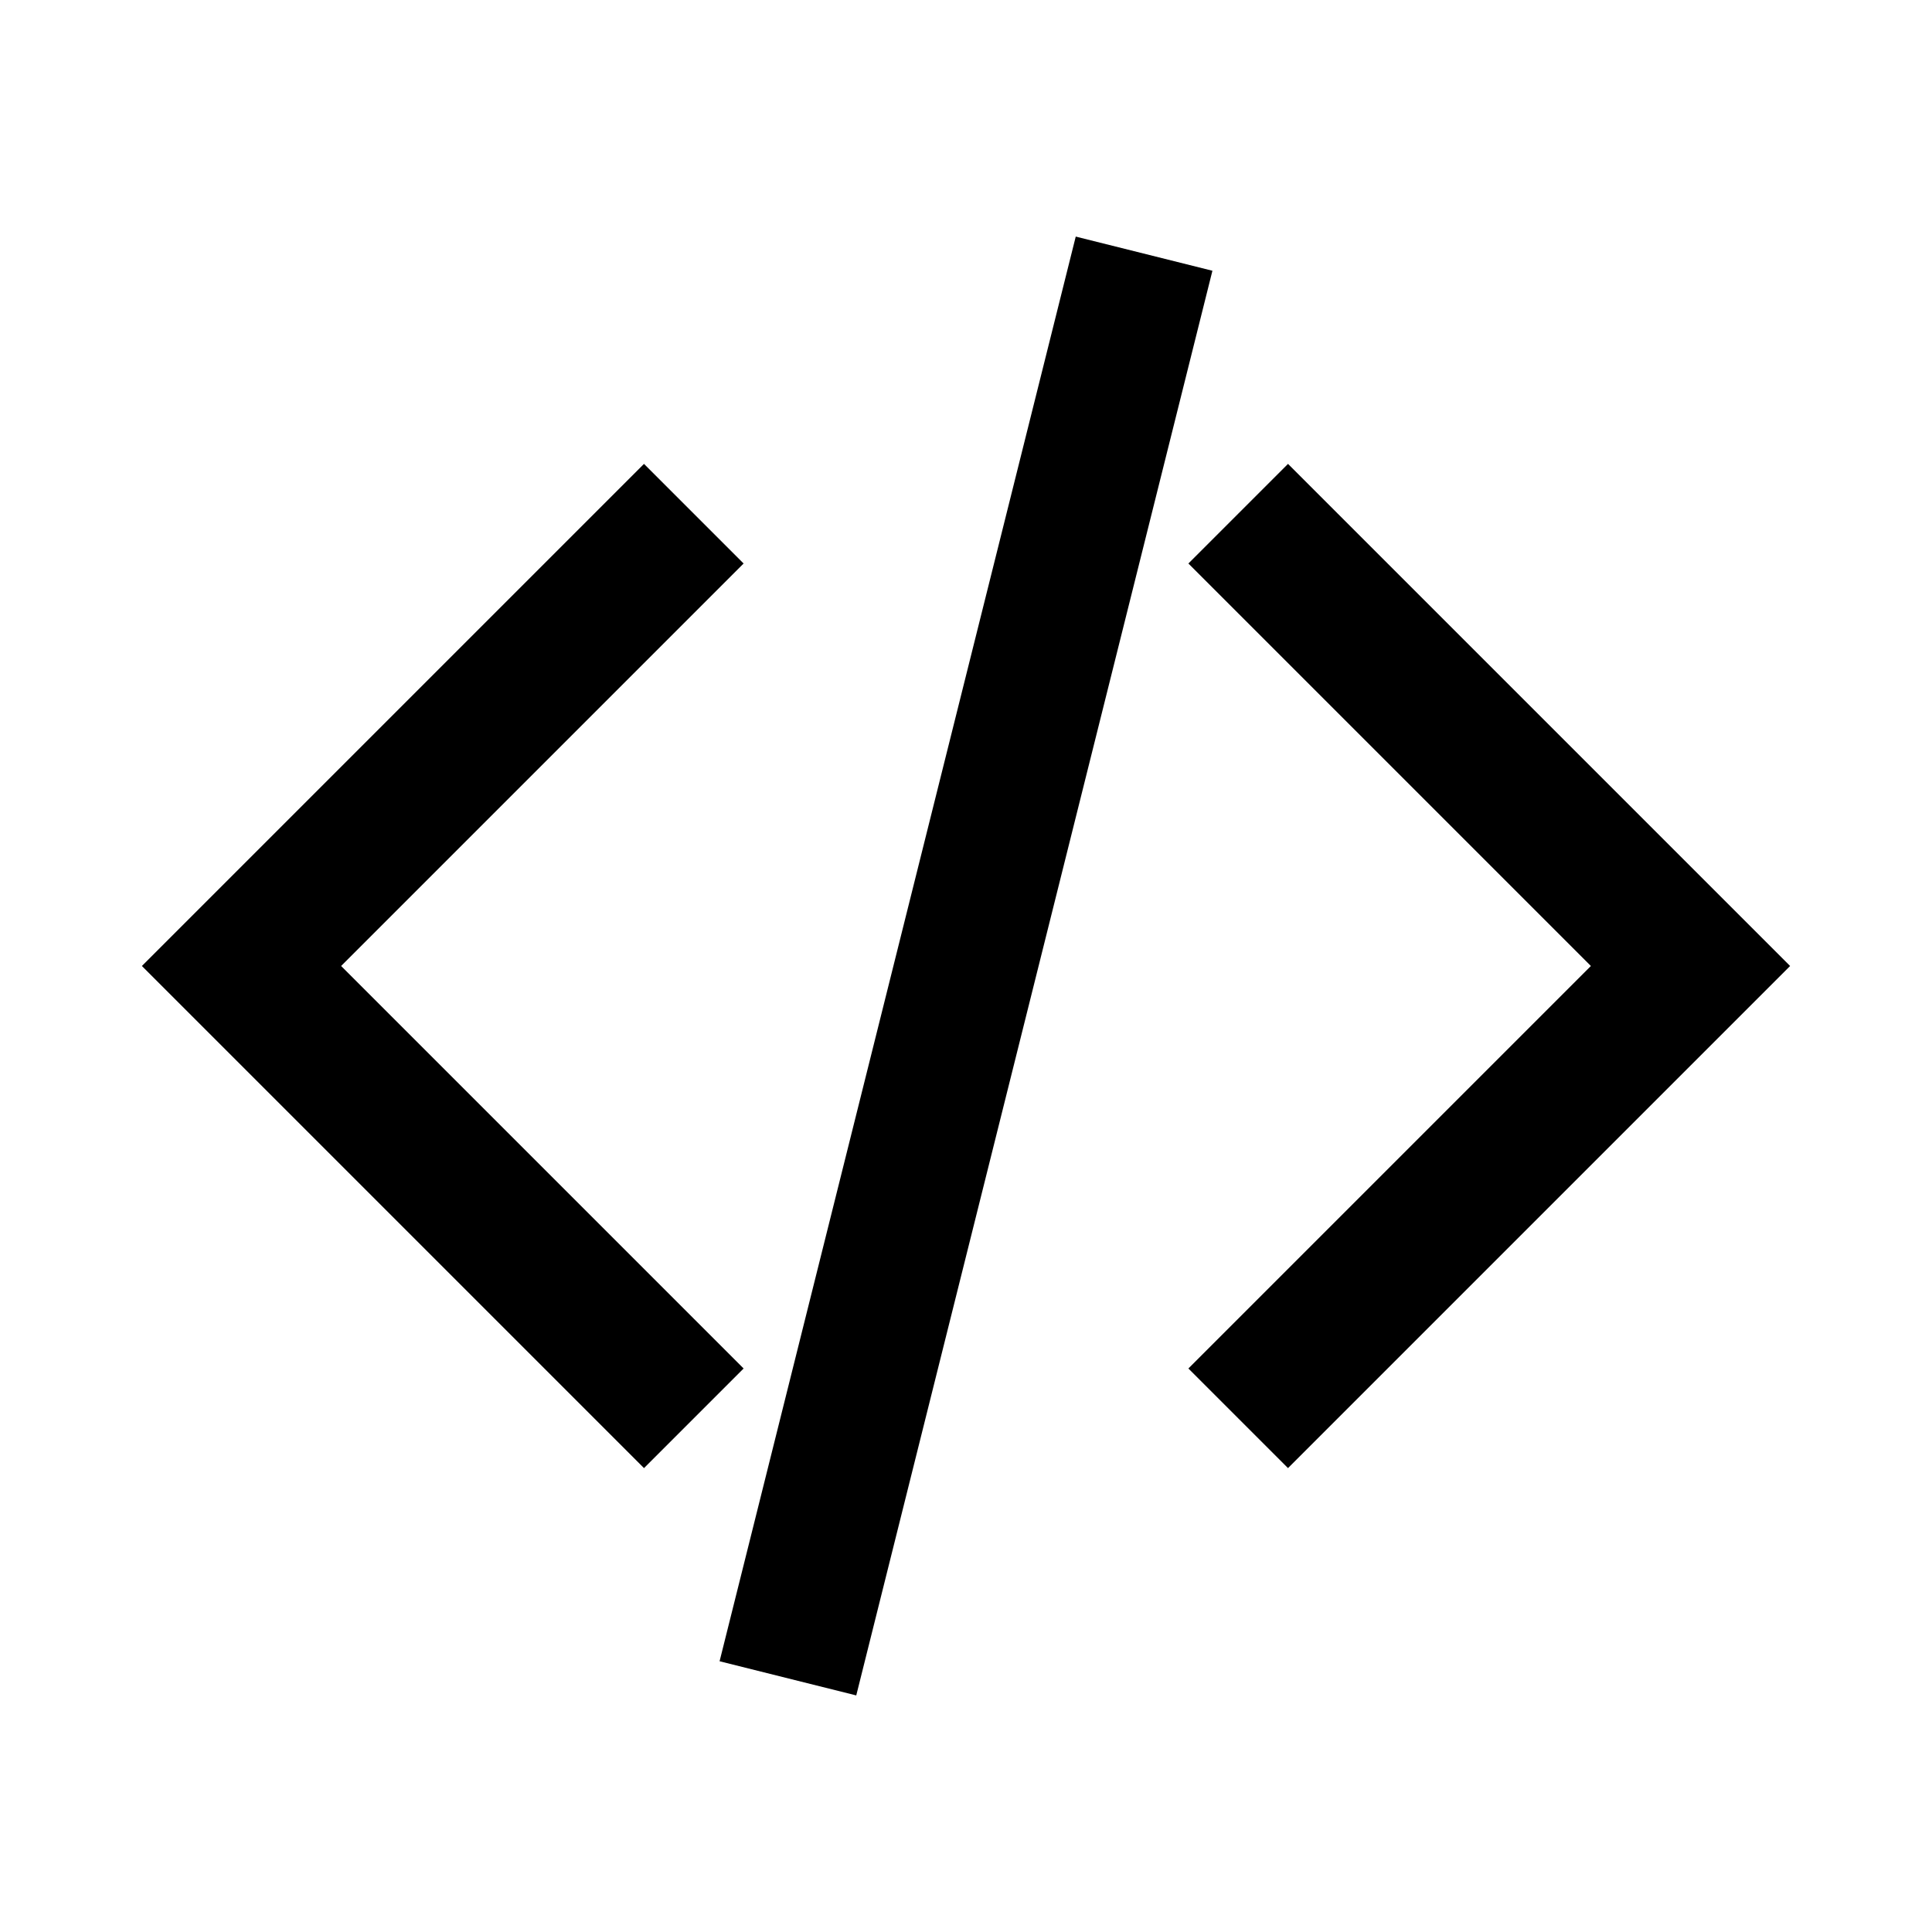
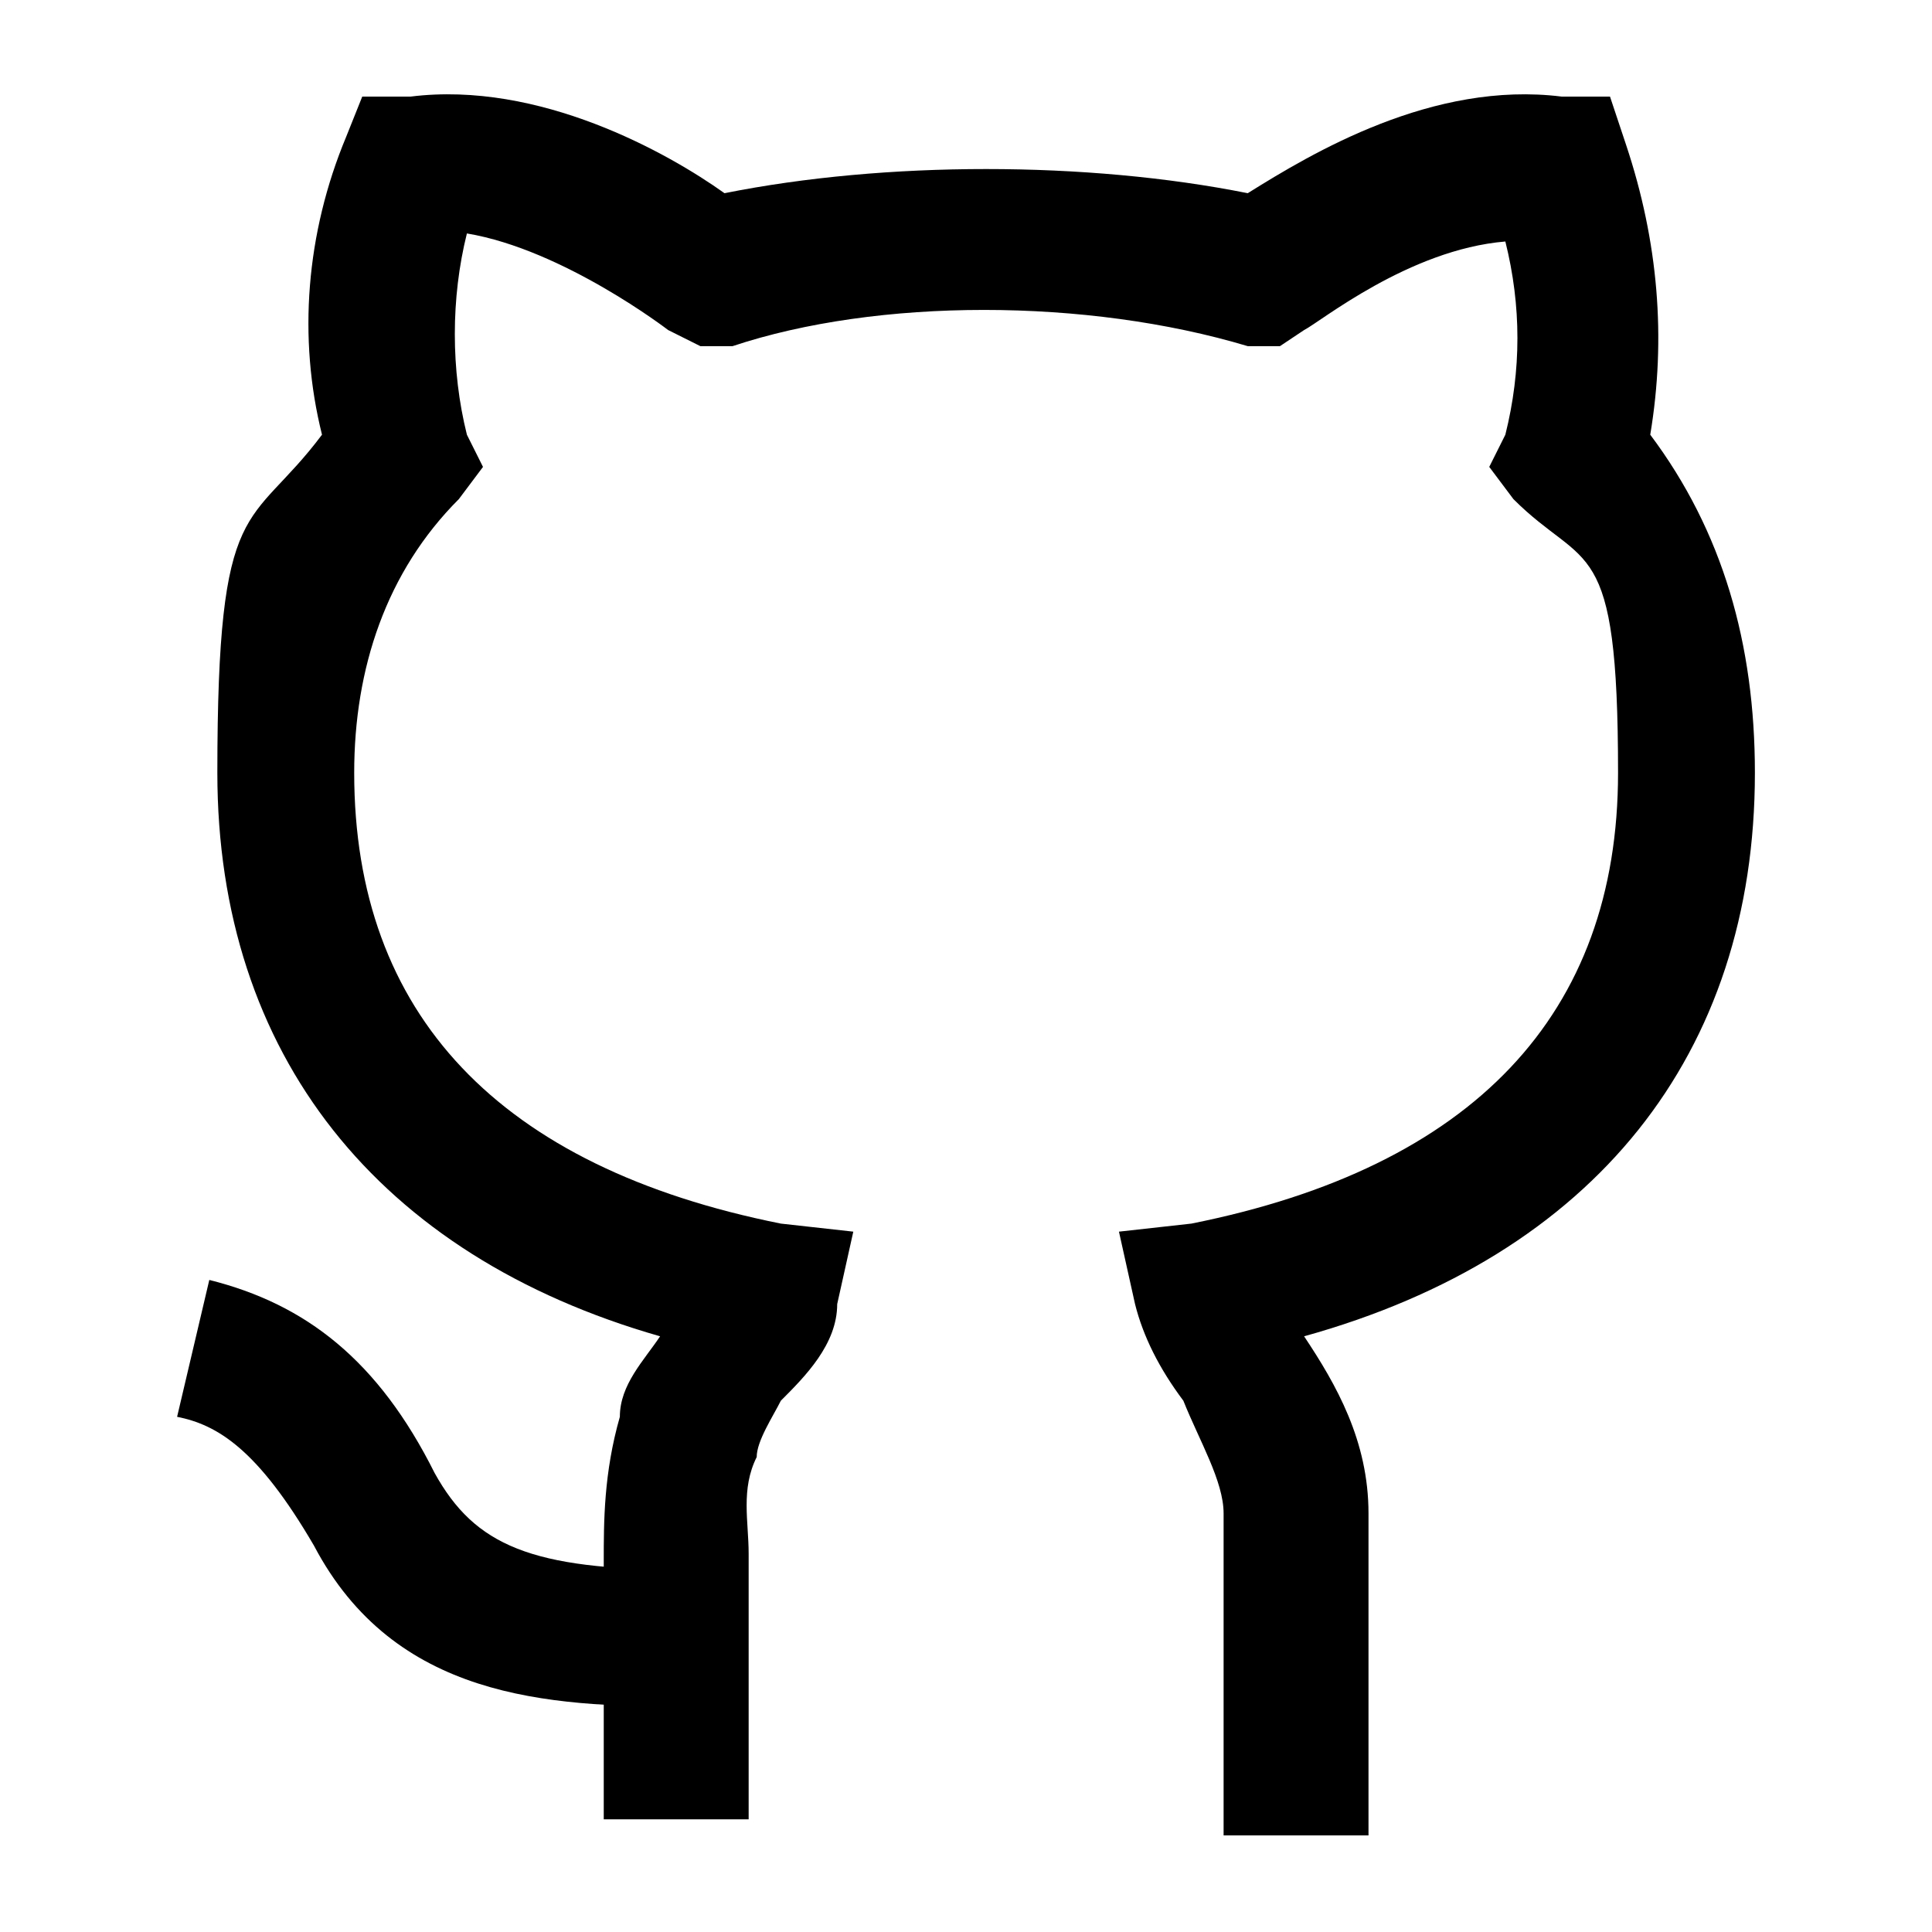
- <svg xmlns="http://www.w3.org/2000/svg" width="24" height="24" viewBox="0 0 24 24" fill="none" stroke="currentColor" stroke-width="1.75" stroke-linecap="square" stroke-linejoin="miter">
-   <path d="M8 7L3 12L8 17M16 7L21 12L16 17M14 4L10 20" />
+ <svg xmlns="http://www.w3.org/2000/svg" width="24" height="24" viewBox="0 0 24 24" fill="currentColor">
+   <path d="M17,22.8h-1.8v-4c0-.4-.3-.9-.5-1.4-.3-.4-.5-.8-.6-1.2l-.2-.9.9-.1c3.5-.7,5.3-2.6,5.3-5.6s-.4-2.5-1.3-3.4l-.3-.4.2-.4c.2-.8.2-1.6,0-2.4-1.2.1-2.3,1-2.5,1.1l-.3.2h-.4c-2-.6-4.6-.6-6.4,0h-.4c0,0-.4-.2-.4-.2,0,0-1.3-1-2.5-1.2-.2.8-.2,1.7,0,2.5l.2.4-.3.4c-.9.9-1.3,2.1-1.3,3.4,0,3,1.8,4.9,5.3,5.6l.9.1-.2.9c0,.5-.4.9-.7,1.2-.1.2-.3.5-.3.7-.2.4-.1.8-.1,1.2v3.3s-1.8,0-1.8,0v-3.2c0-.5,0-1.1.2-1.8,0-.4.3-.7.5-1-3.5-1-5.5-3.5-5.5-7s.4-3,1.3-4.2c-.3-1.2-.2-2.5.3-3.7l.2-.5h.6c1.6-.2,3.2.7,3.9,1.2,2-.4,4.5-.4,6.5,0,.8-.5,2.3-1.4,3.9-1.2h.6s.2.6.2.6c.4,1.2.5,2.4.3,3.6.9,1.2,1.3,2.6,1.3,4.2,0,3.5-2,6-5.6,7,.4.6.8,1.3.8,2.2V22.8Z" />
+   <path d="M8.5,21.2c-1.7,0-3.6-.1-4.6-2-.7-1.2-1.2-1.5-1.7-1.6l.4-1.7c1.2.3,2.1,1,2.8,2.4.5.9,1.2,1.2,3.1,1.2V21.2Z" />
</svg>
